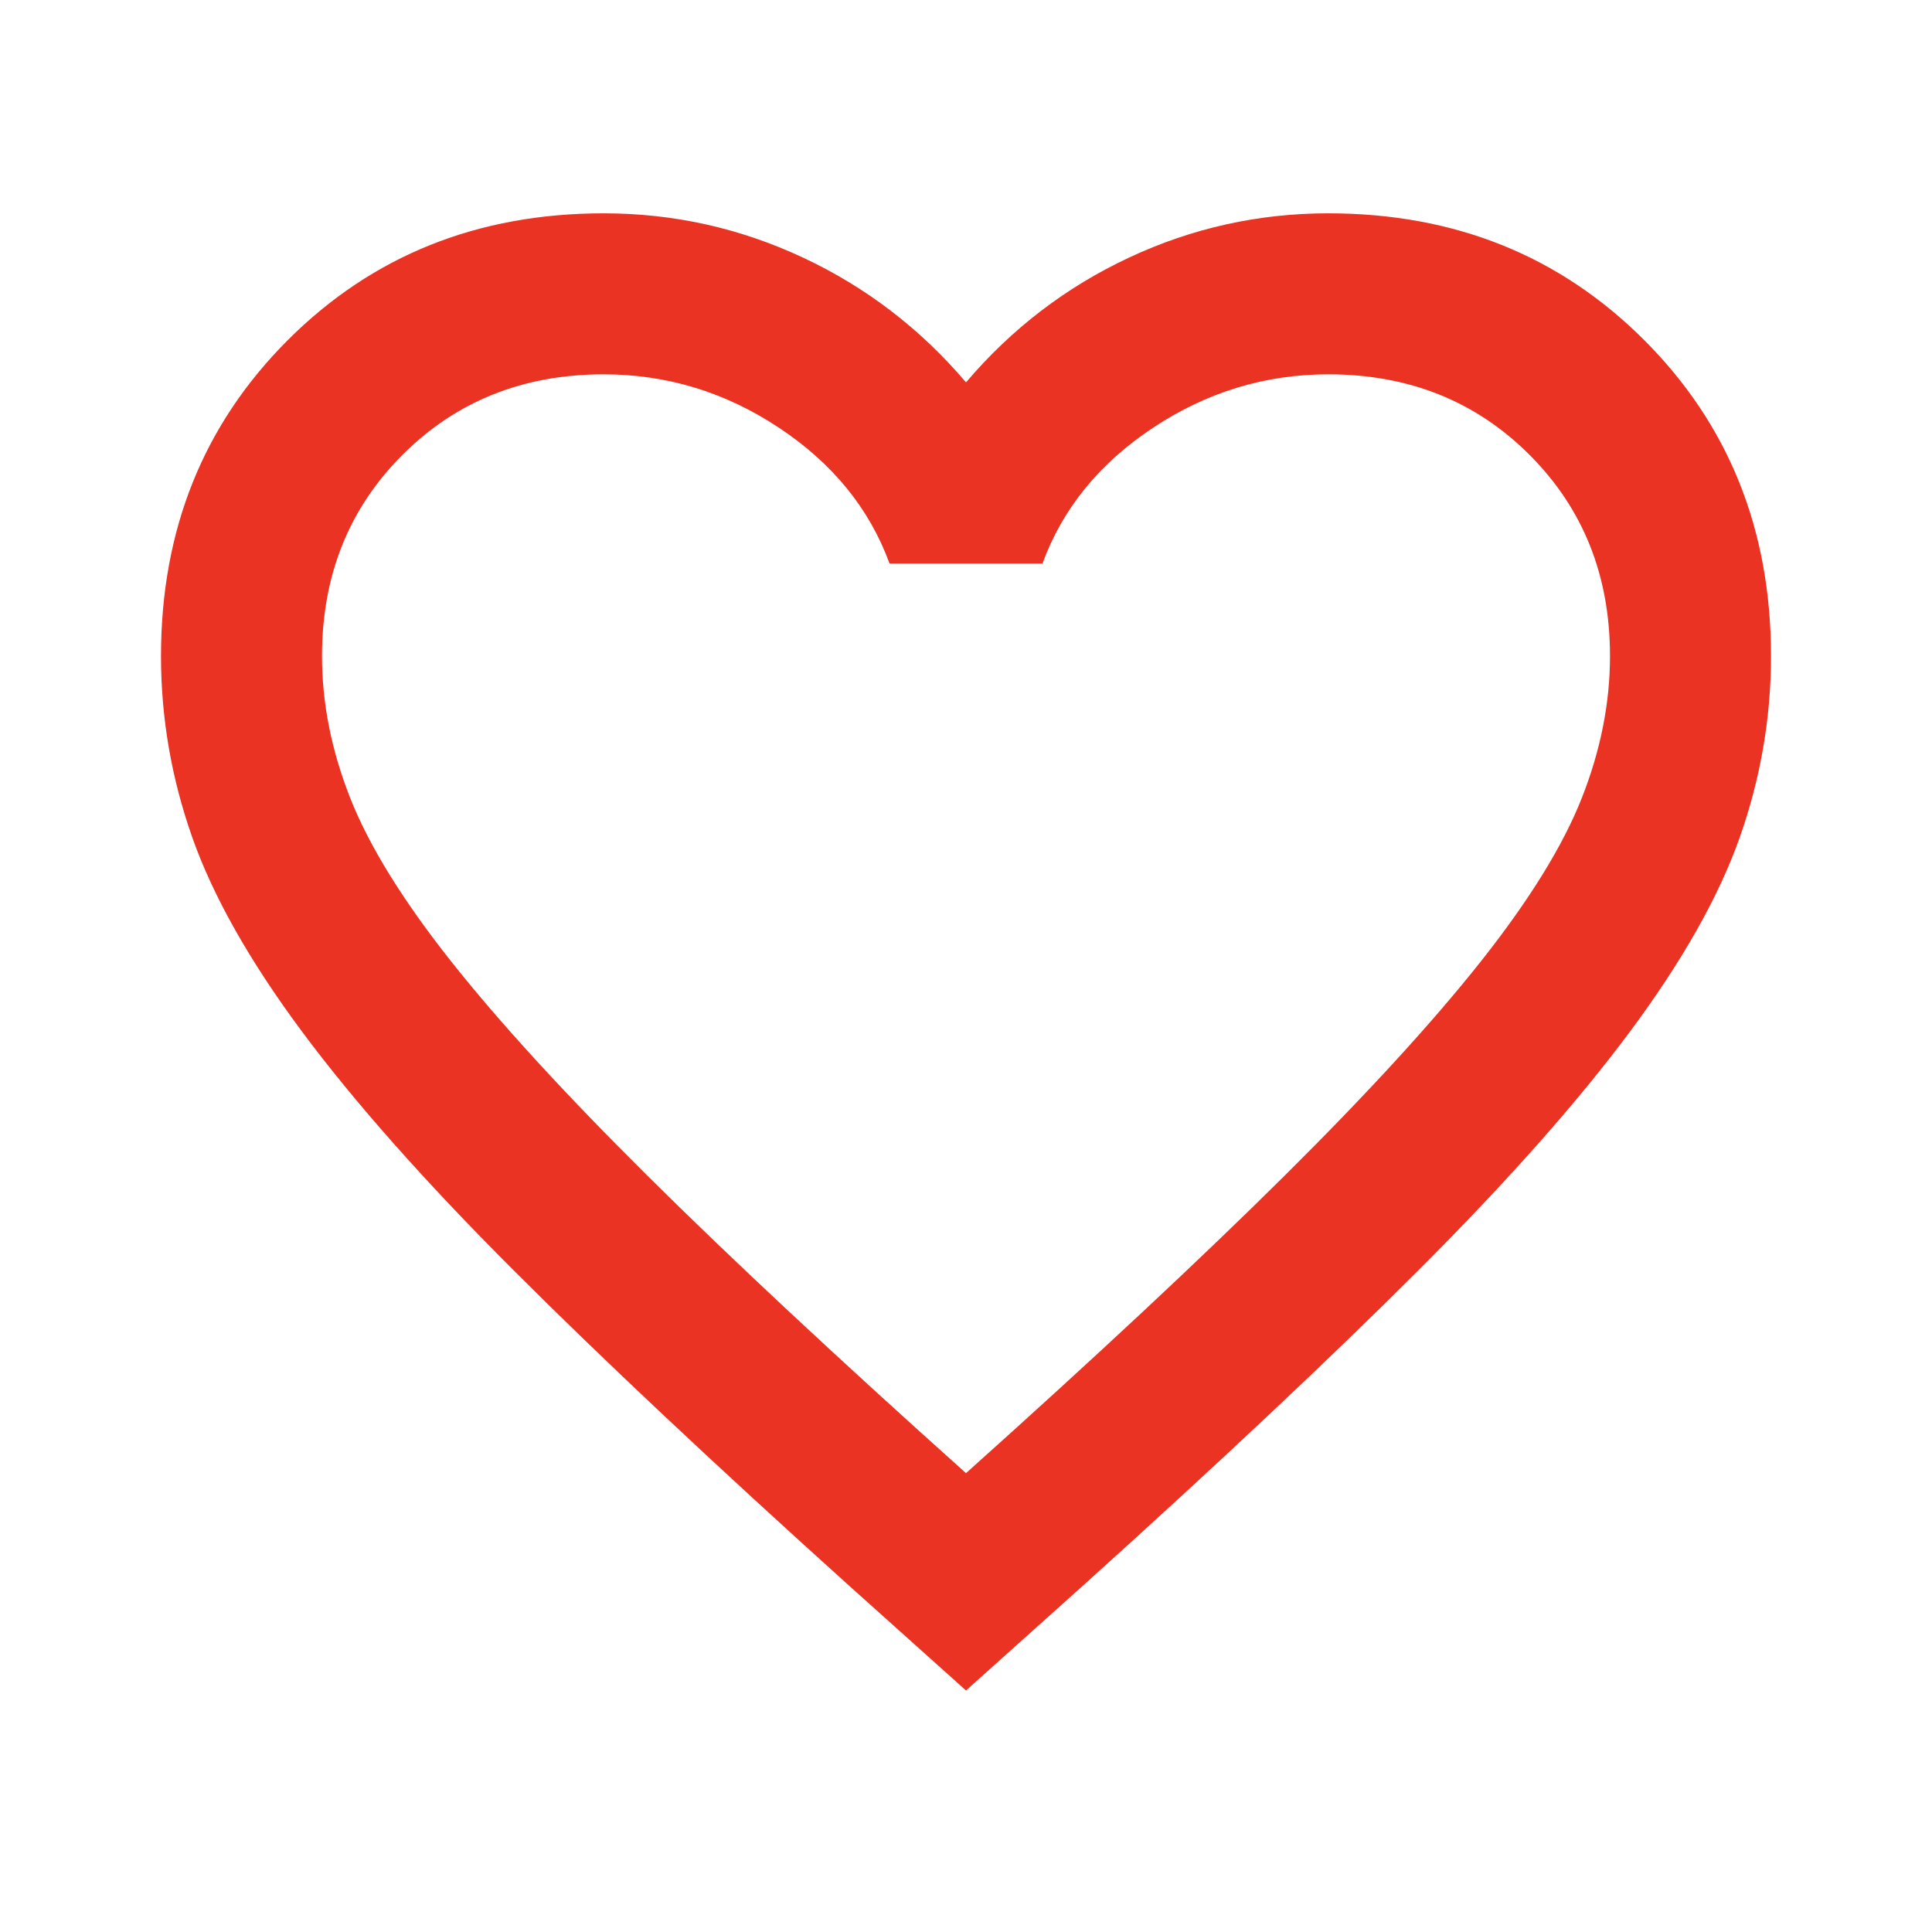
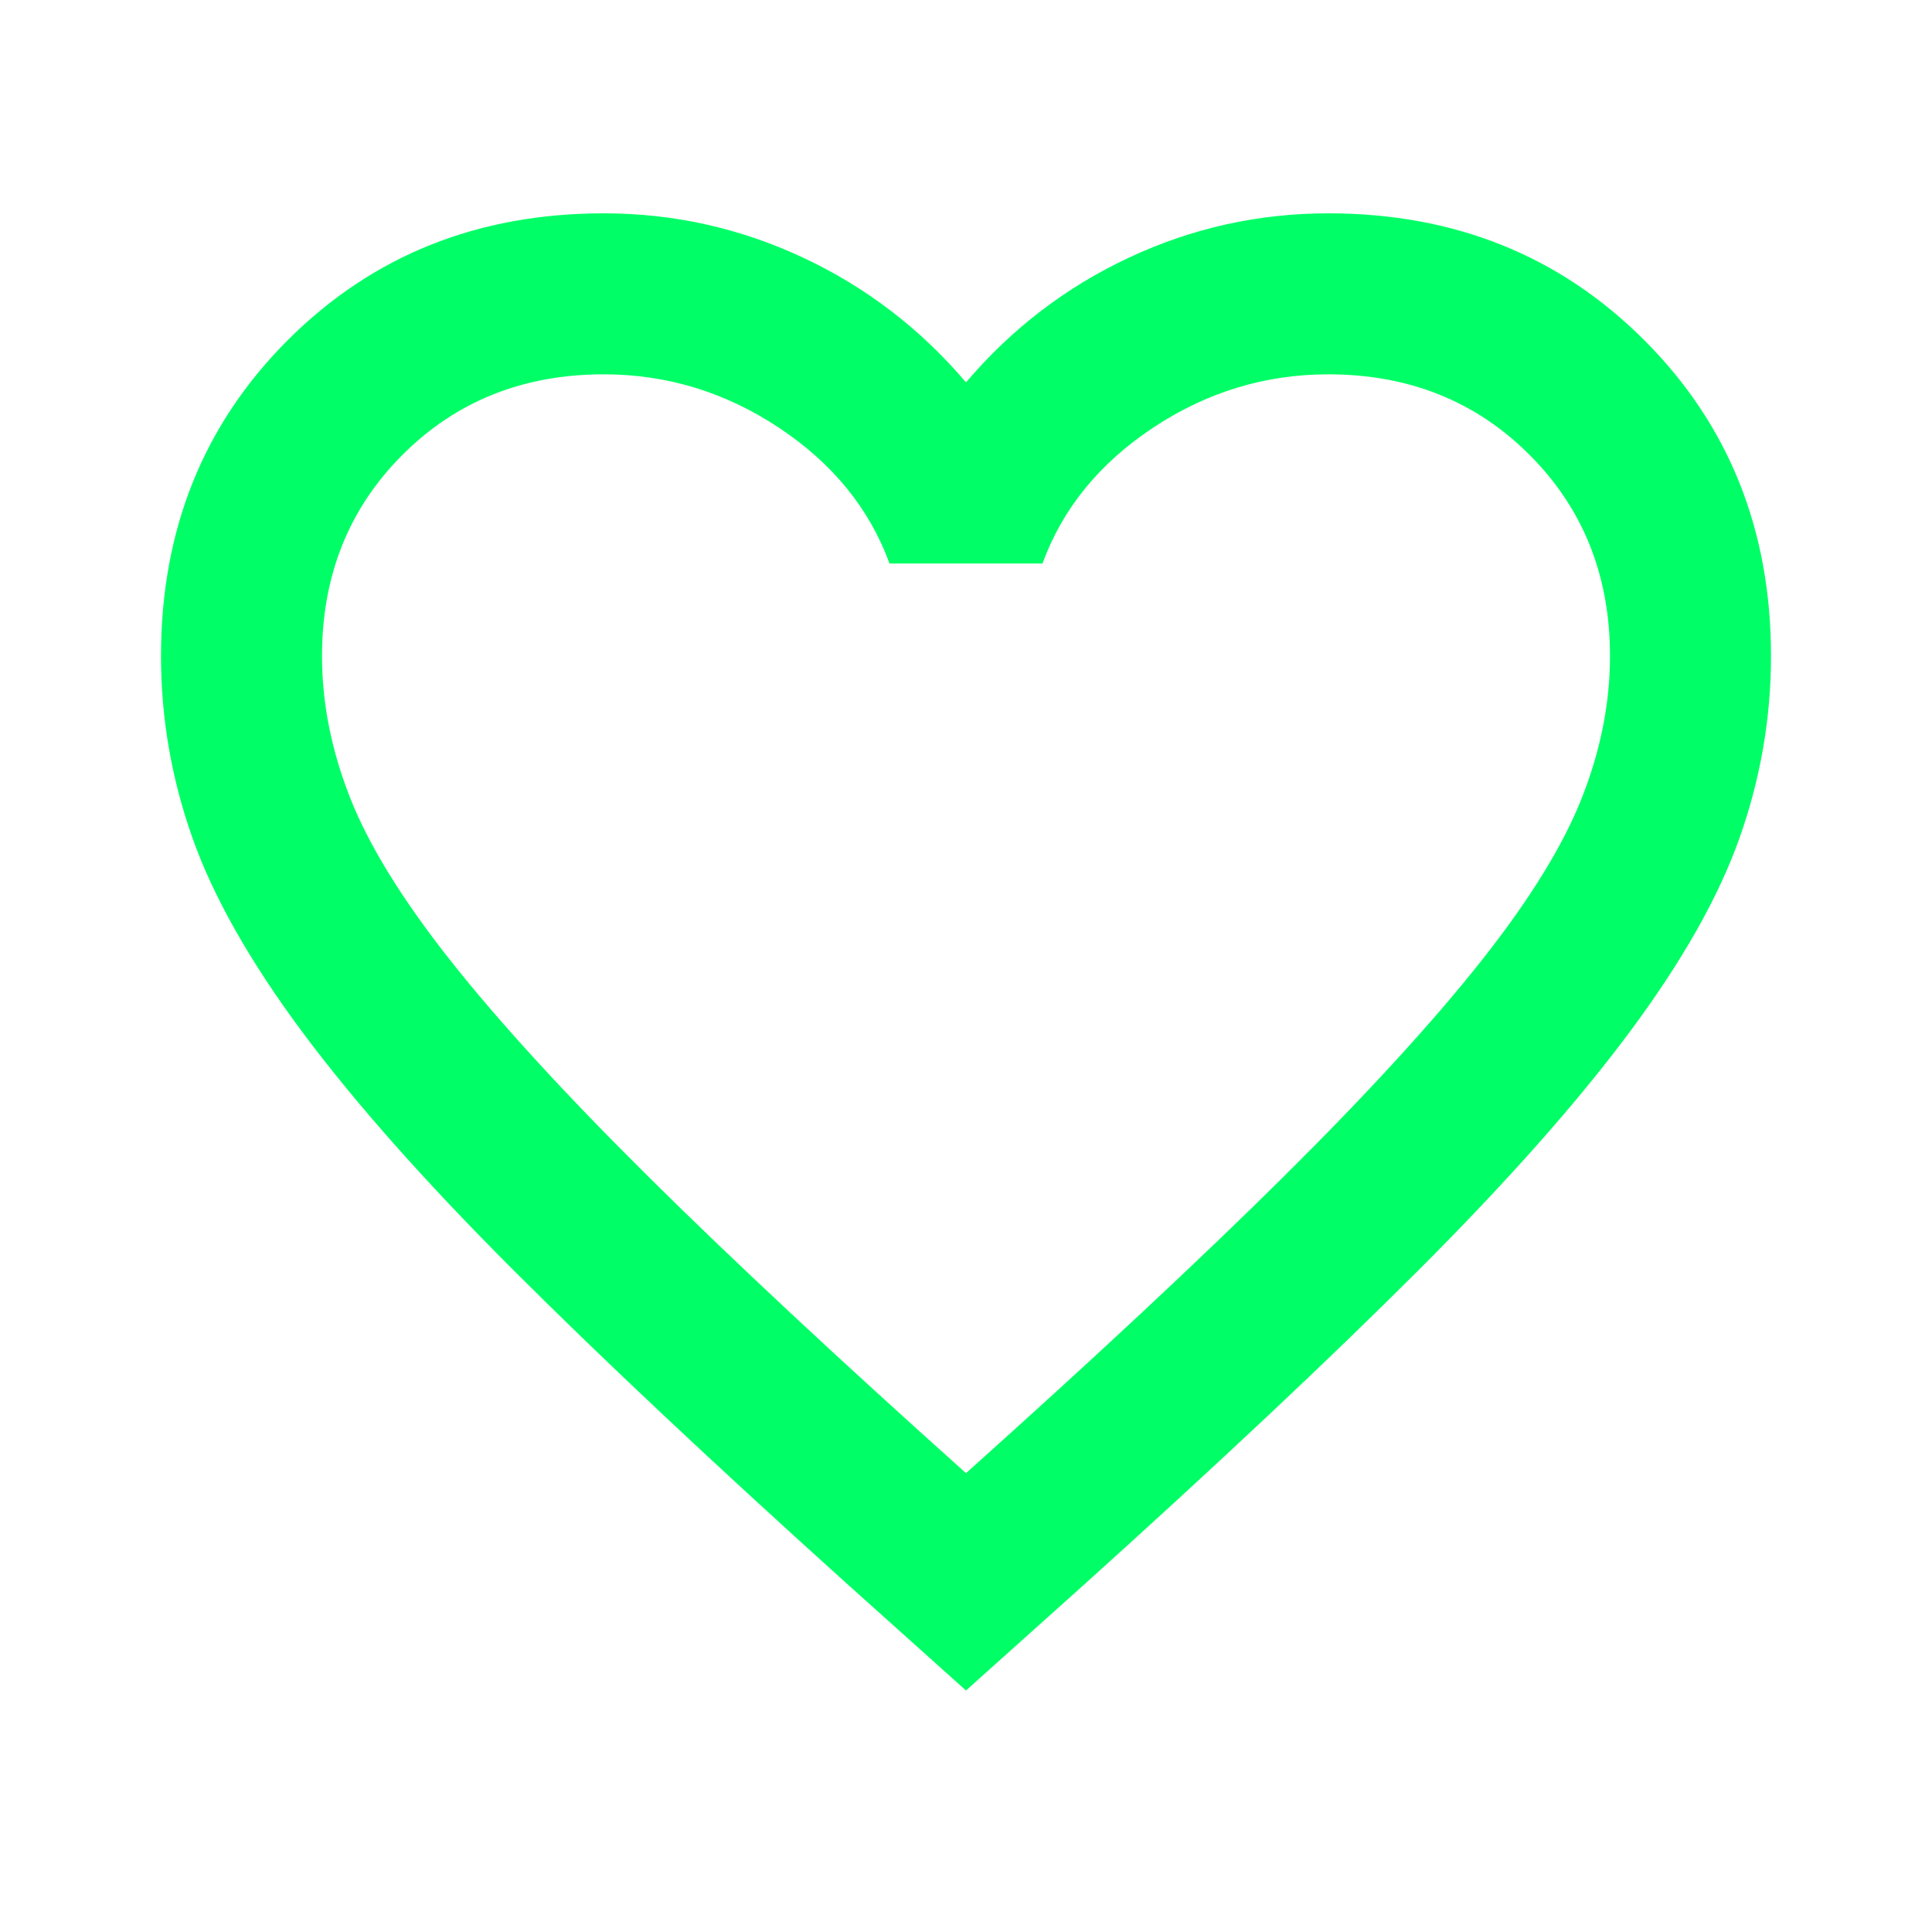
- <svg xmlns="http://www.w3.org/2000/svg" height="24px" viewBox="0 -960 960 960" width="24px" fill="#EA3323">
+ <svg xmlns="http://www.w3.org/2000/svg" height="24px" viewBox="0 -960 960 960" width="24px" fill="#00ff66">
  <path d="m480-120-58-52q-101-91-167-157T150-447.5Q111-500 95.5-544T80-634q0-94 63-157t157-63q52 0 99 22t81 62q34-40 81-62t99-22q94 0 157 63t63 157q0 46-15.5 90T810-447.5Q771-395 705-329T538-172l-58 52Zm0-108q96-86 158-147.5t98-107q36-45.5 50-81t14-70.5q0-60-40-100t-100-40q-47 0-87 26.5T518-680h-76q-15-41-55-67.5T300-774q-60 0-100 40t-40 100q0 35 14 70.5t50 81q36 45.5 98 107T480-228Zm0-273Z" />
</svg>
